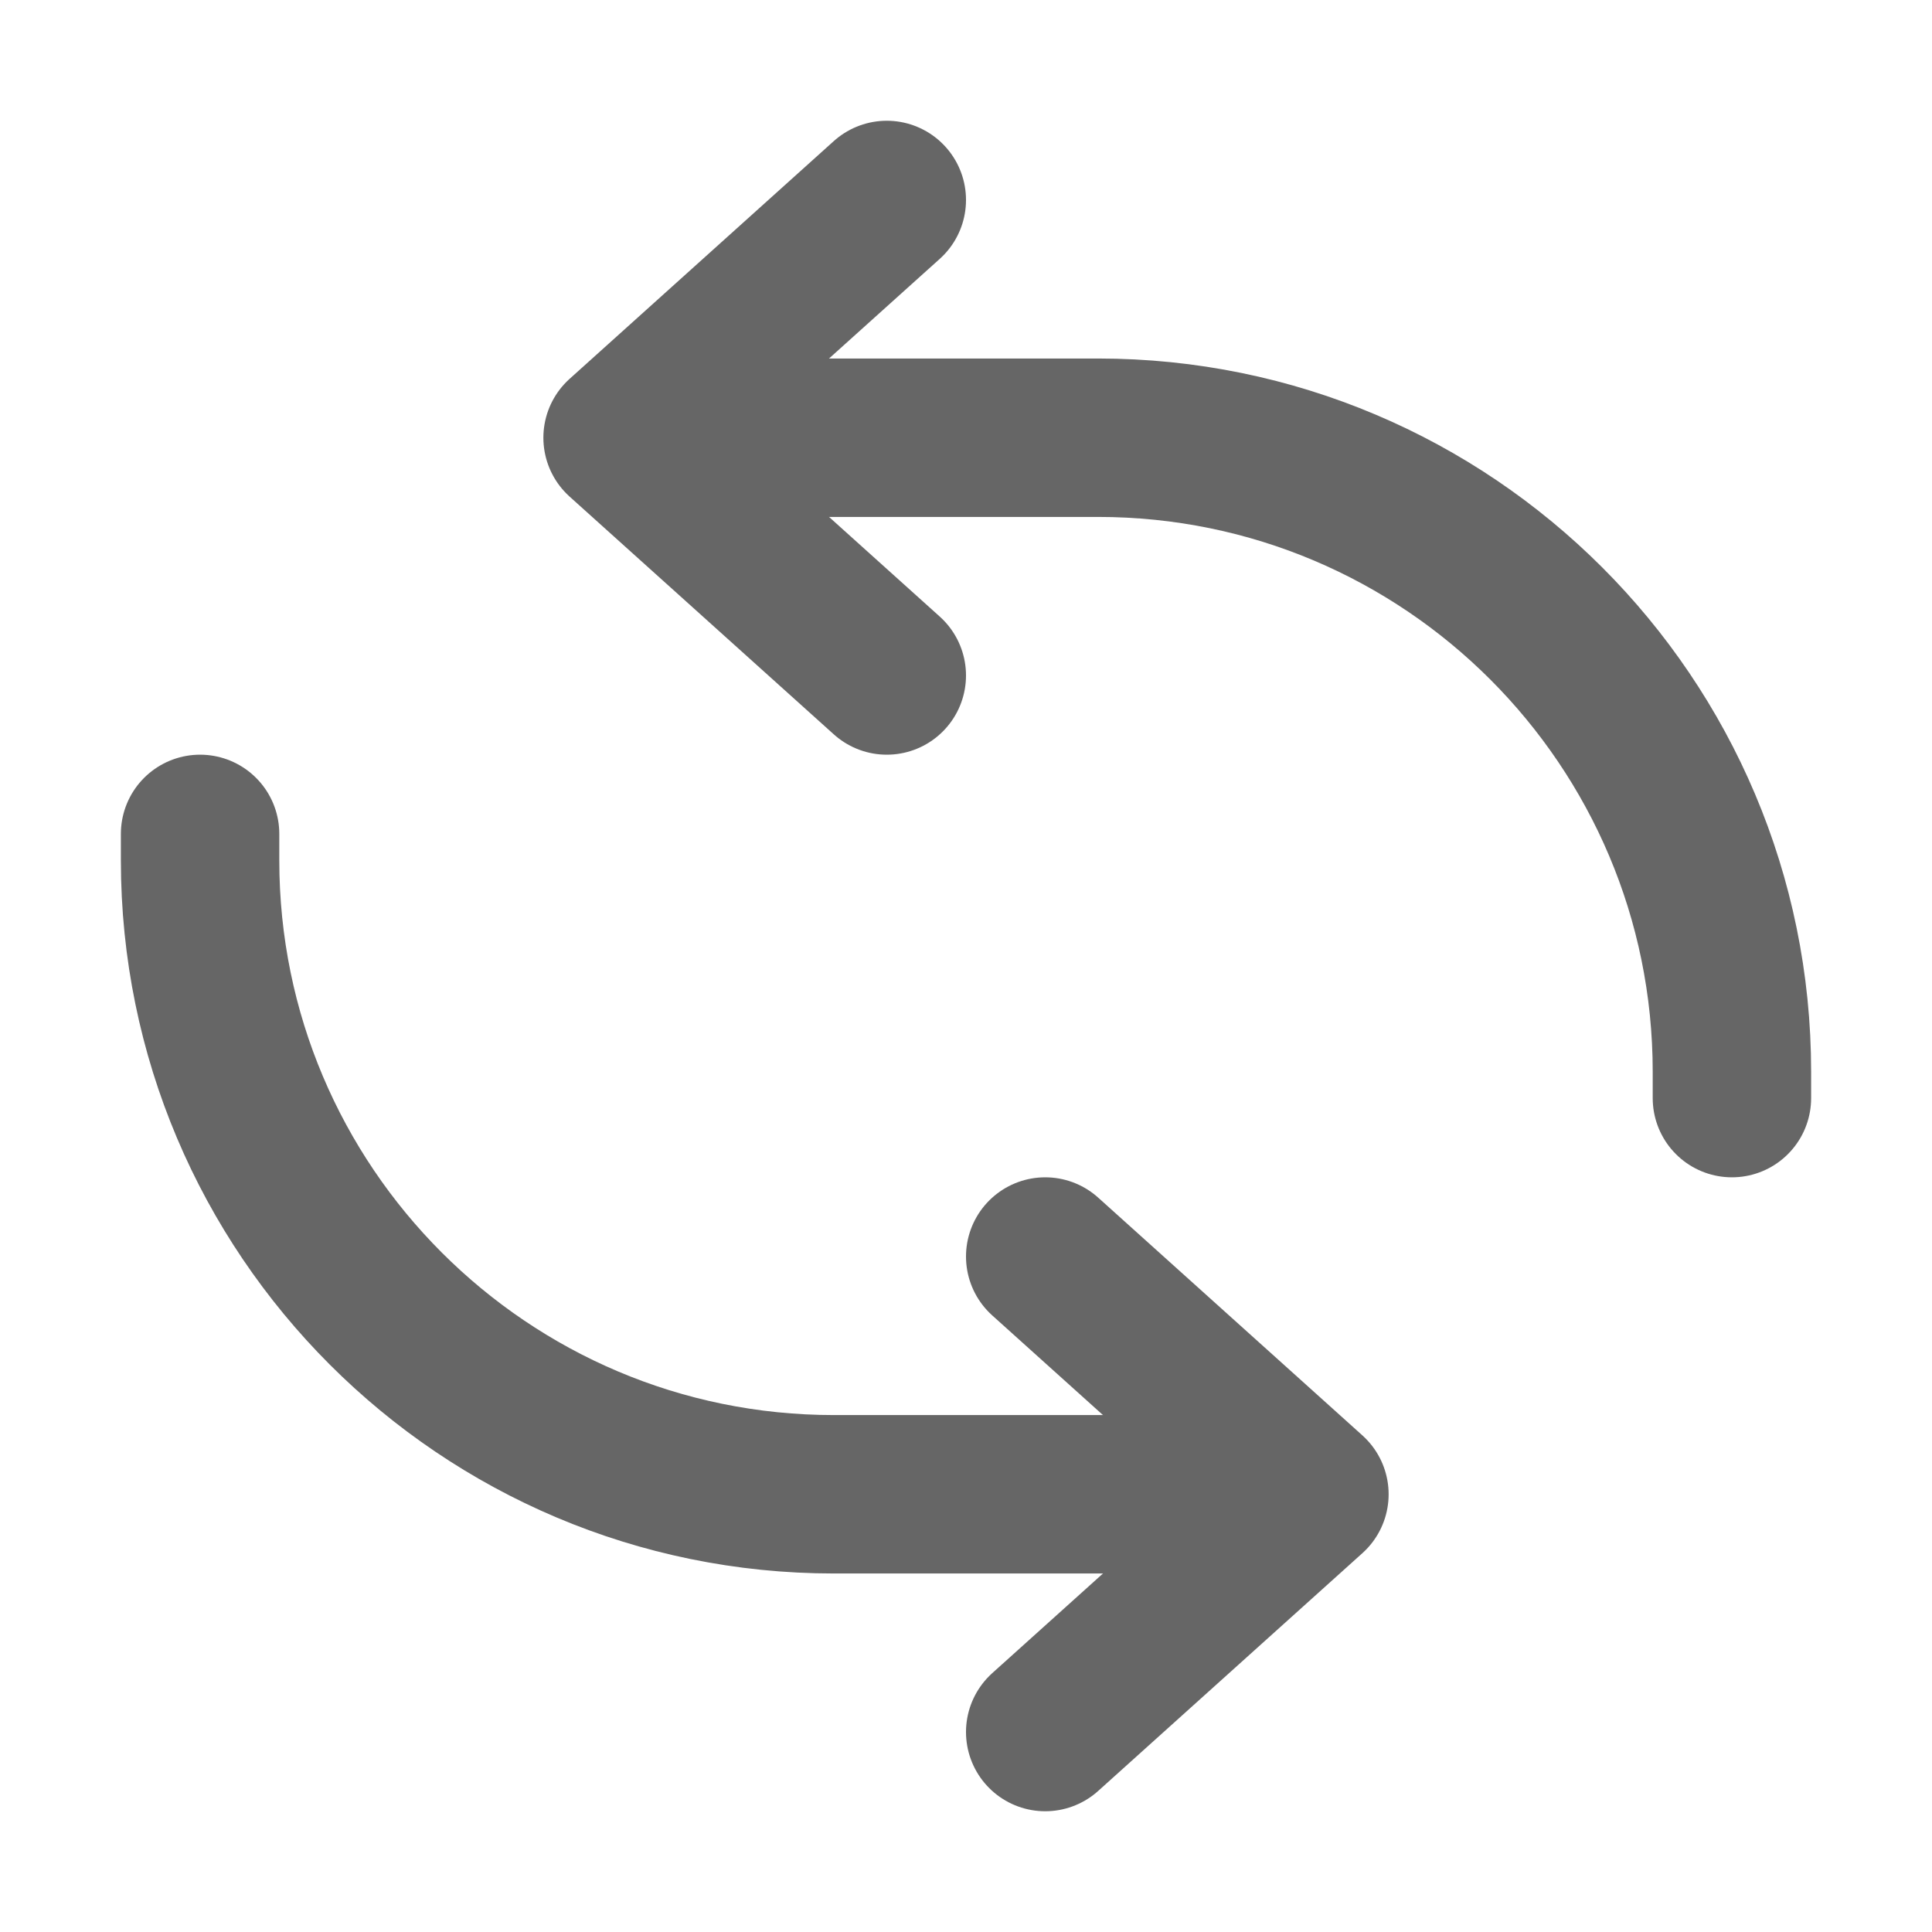
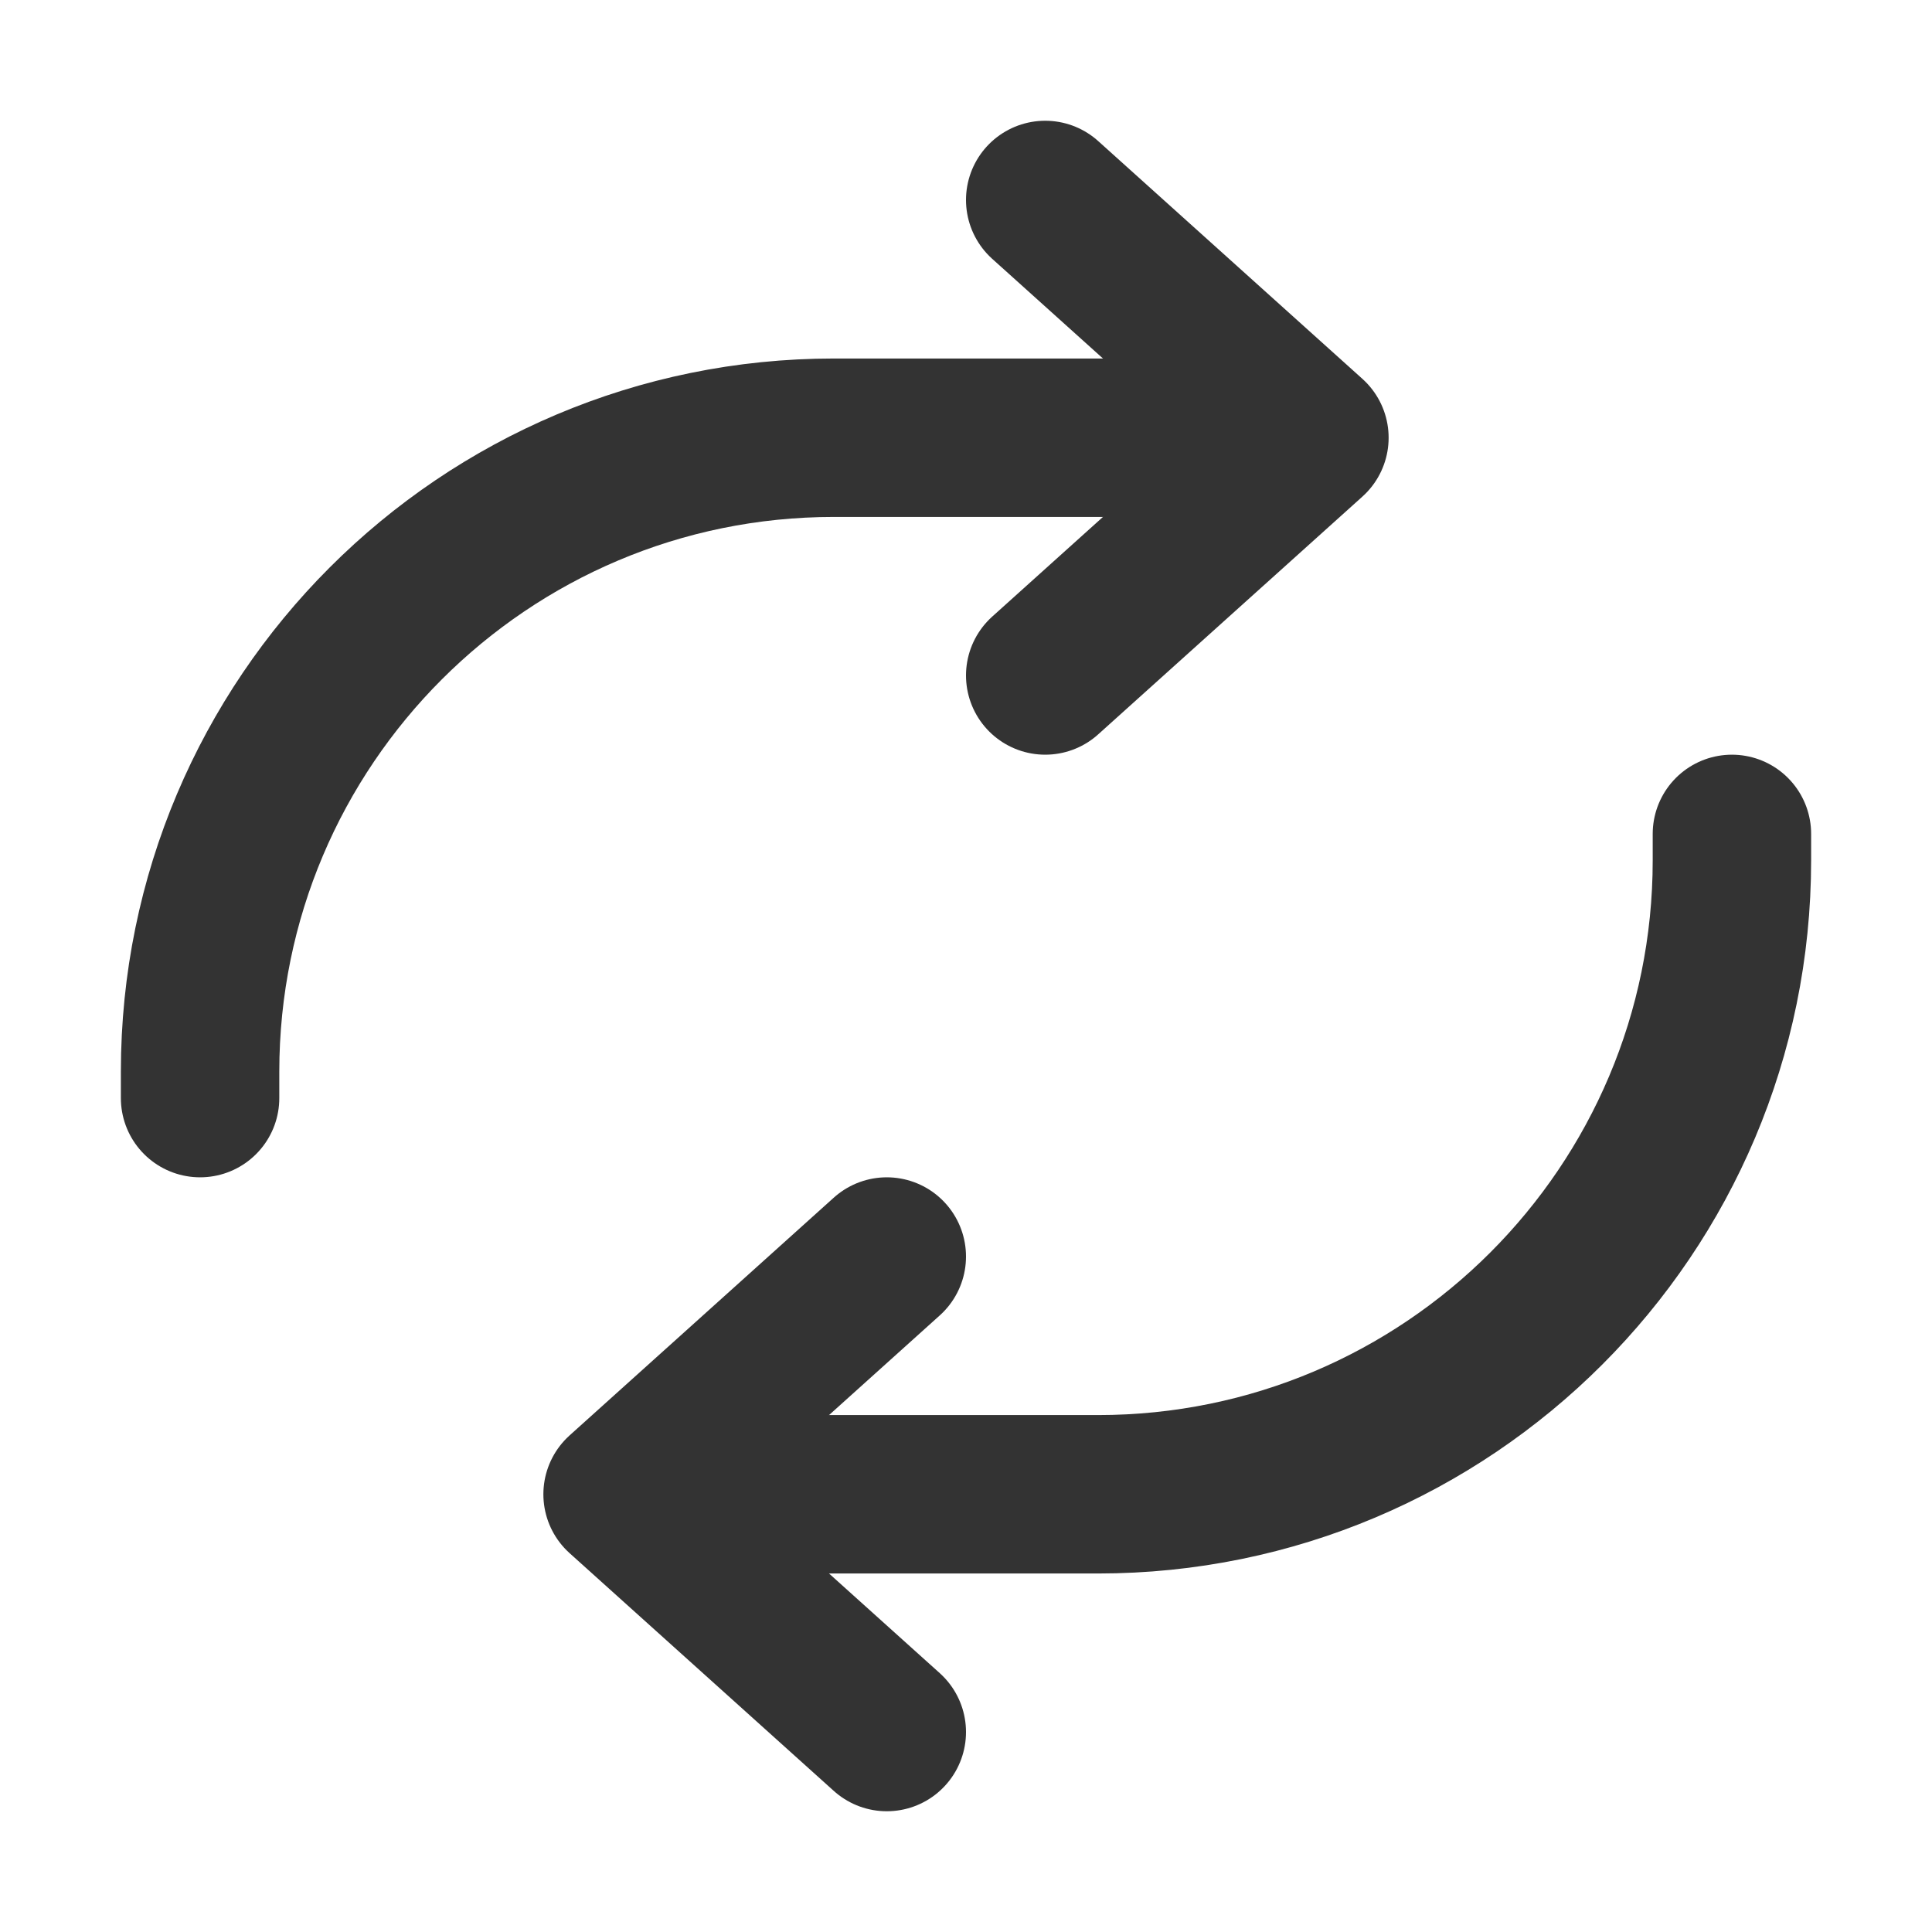
<svg xmlns="http://www.w3.org/2000/svg" width="16" height="16" fill="none" viewBox="0 0 16 16" version="1.1" id="svg10">
  <defs id="defs14" />
-   <path stroke="currentColor" stroke-linecap="round" stroke-linejoin="round" stroke-width="1.312" d="M 7.344,1.656 5.156,3.625 7.344,5.594" id="path2" style="stroke:#666666;stroke-opacity:1" />
-   <path stroke="currentColor" stroke-linecap="round" stroke-linejoin="round" stroke-width="1.312" d="M 8.656,14.344 10.844,12.375 8.656,10.406" id="path4" style="stroke:#666666;stroke-opacity:1" />
-   <path stroke="currentColor" stroke-linecap="round" stroke-linejoin="round" stroke-width="1.312" d="m 6.031,3.625 h 3.062 c 2.899,0 5.25,2.351 5.25,5.25 v 0.219" id="path6" style="stroke:#666666;stroke-opacity:1" />
-   <path stroke="currentColor" stroke-linecap="round" stroke-linejoin="round" stroke-width="1.312" d="m 9.969,12.375 h -3.062 c -2.899,0 -5.25,-2.351 -5.25,-5.25 V 6.906" id="path8" style="stroke:#666666;stroke-opacity:1" />
+   <path stroke="currentColor" stroke-linecap="round" stroke-linejoin="round" stroke-width="1.312" d="M 8.656,1.656 10.844,3.625 8.656,5.594" id="path2" style="stroke:#333333;stroke-opacity:1" />
+   <path stroke="currentColor" stroke-linecap="round" stroke-linejoin="round" stroke-width="1.312" d="M 7.344,14.344 5.156,12.375 7.344,10.406" id="path4" style="stroke:#333333;stroke-opacity:1" />
+   <path stroke="currentColor" stroke-linecap="round" stroke-linejoin="round" stroke-width="1.312" d="m 9.969,3.625 h -3.062 c -2.899,0 -5.25,2.351 -5.25,5.25 v 0.219" id="path6" style="stroke:#333333;stroke-opacity:1" />
+   <path stroke="currentColor" stroke-linecap="round" stroke-linejoin="round" stroke-width="1.312" d="m 6.031,12.375 h 3.062 c 2.899,0 5.25,-2.351 5.25,-5.25 V 6.906" id="path8" style="stroke:#333333;stroke-opacity:1" />
</svg>
